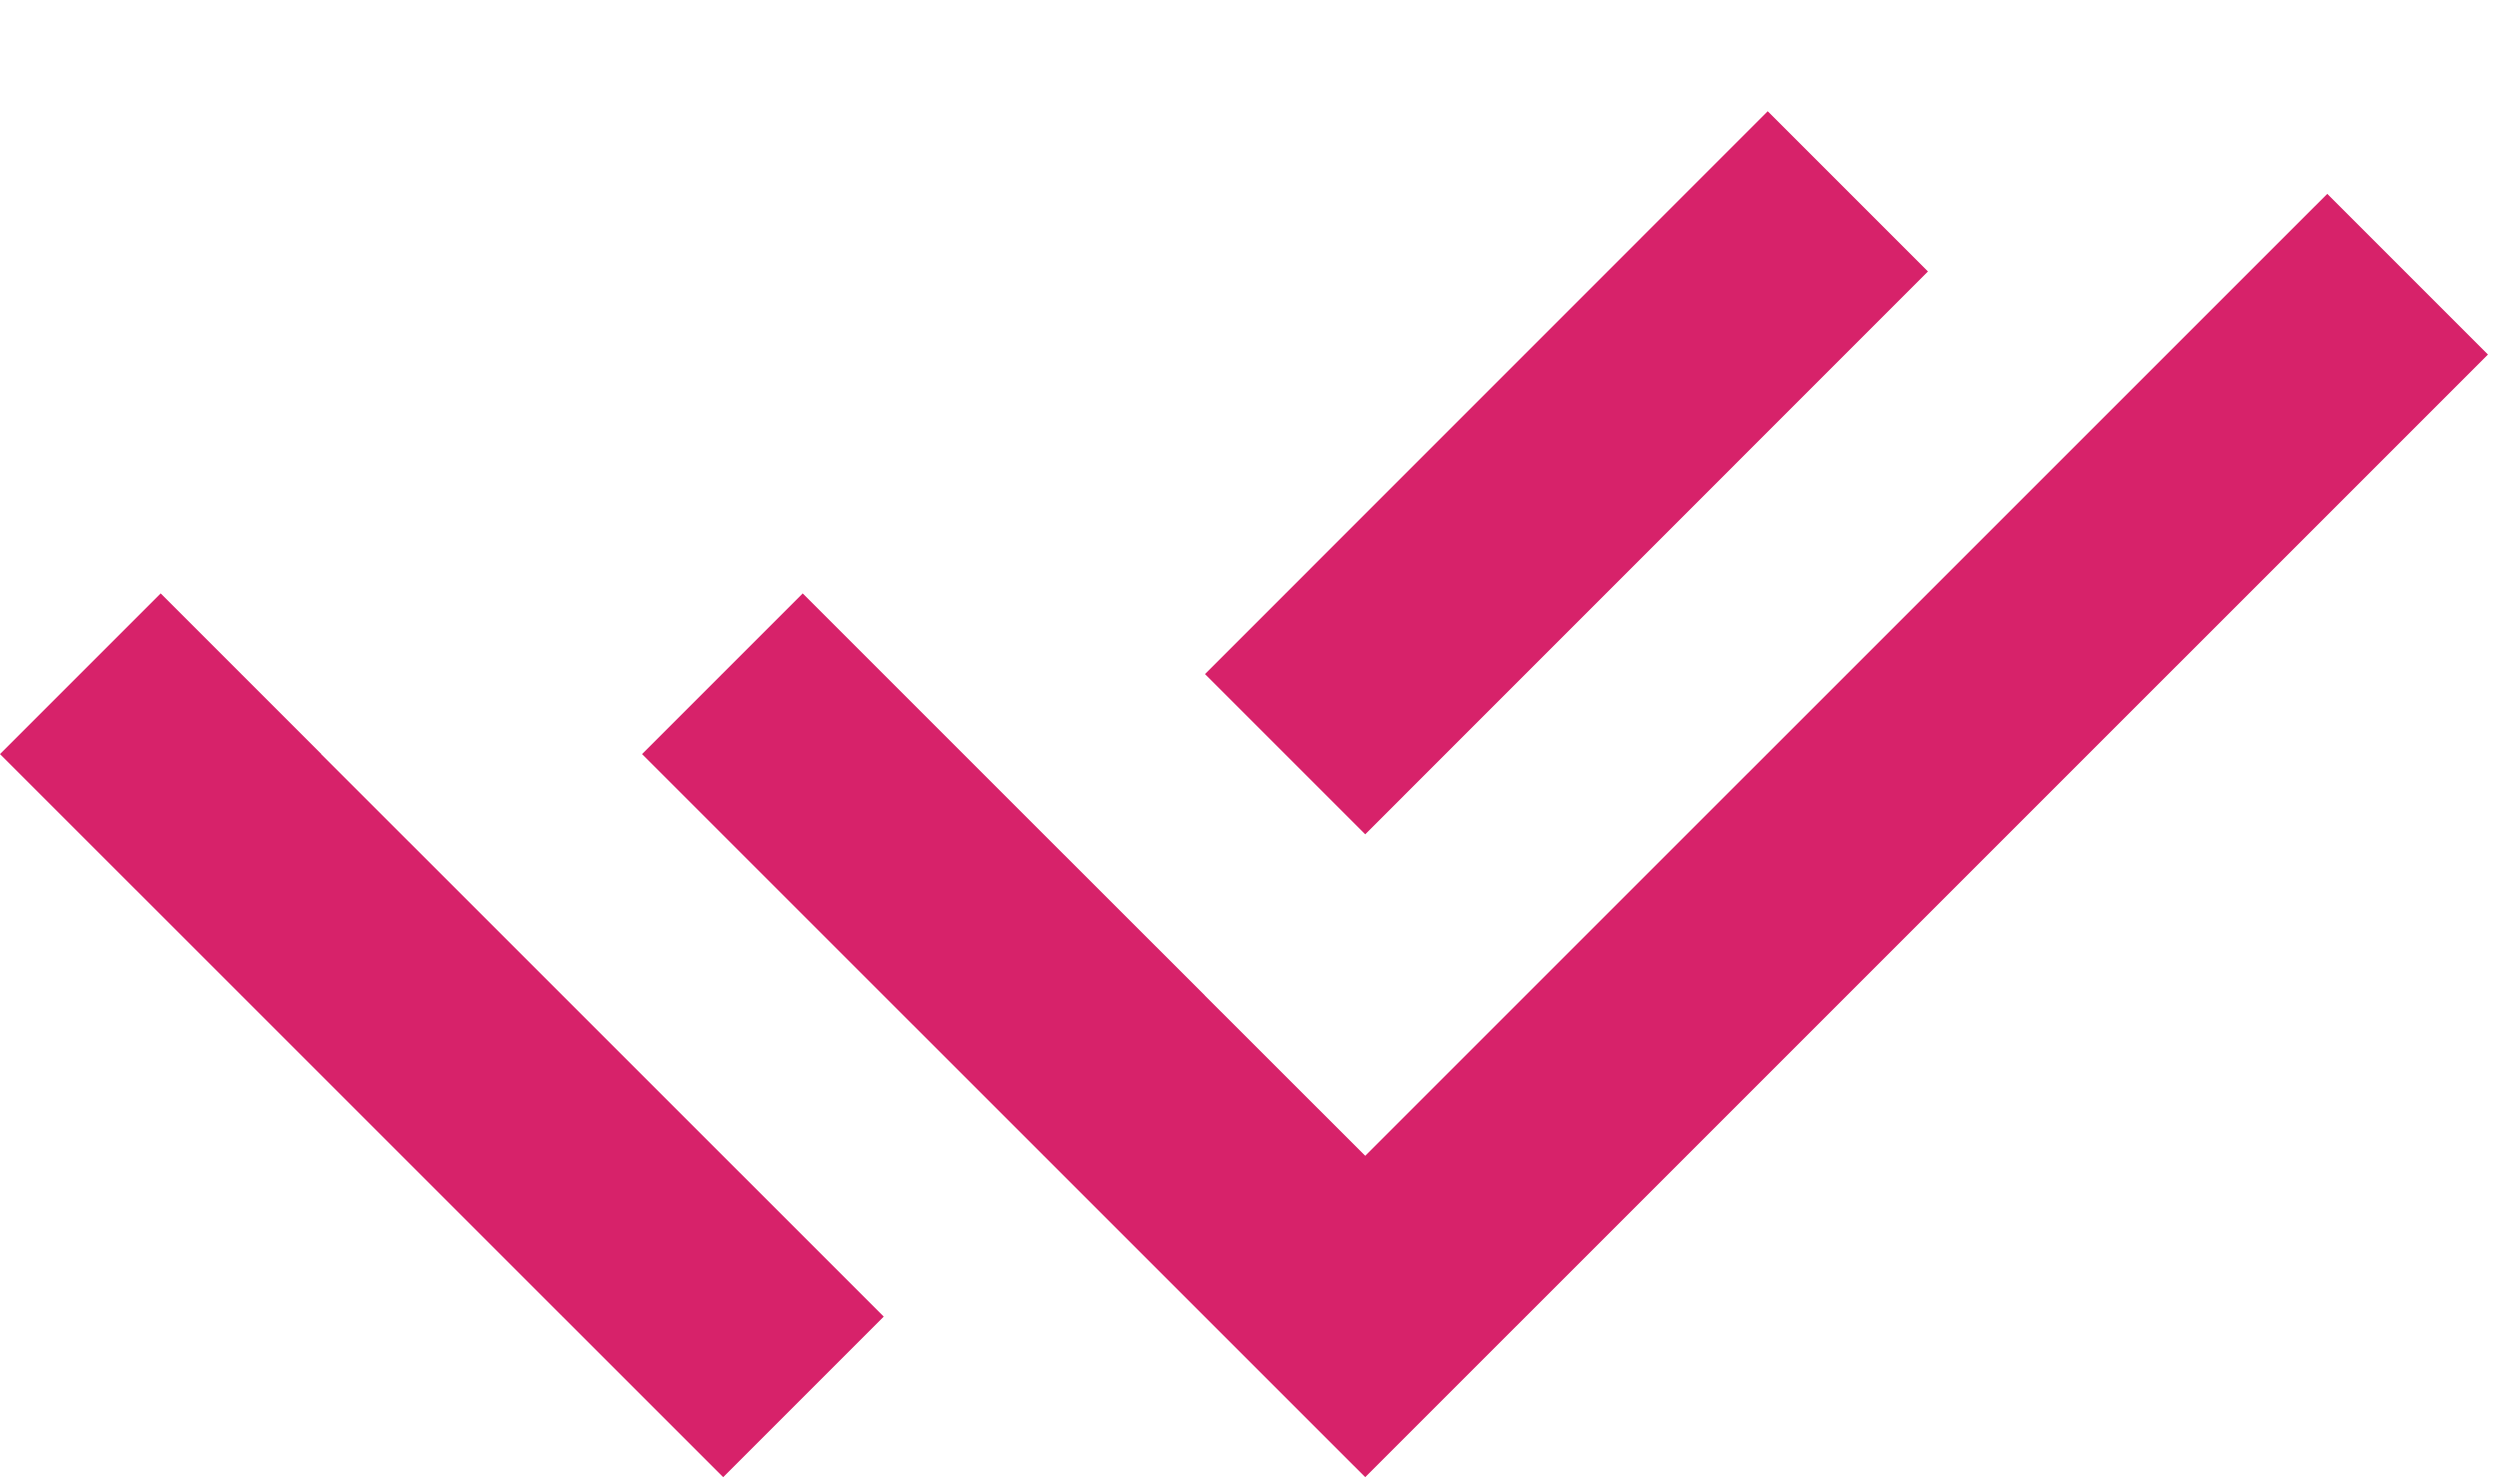
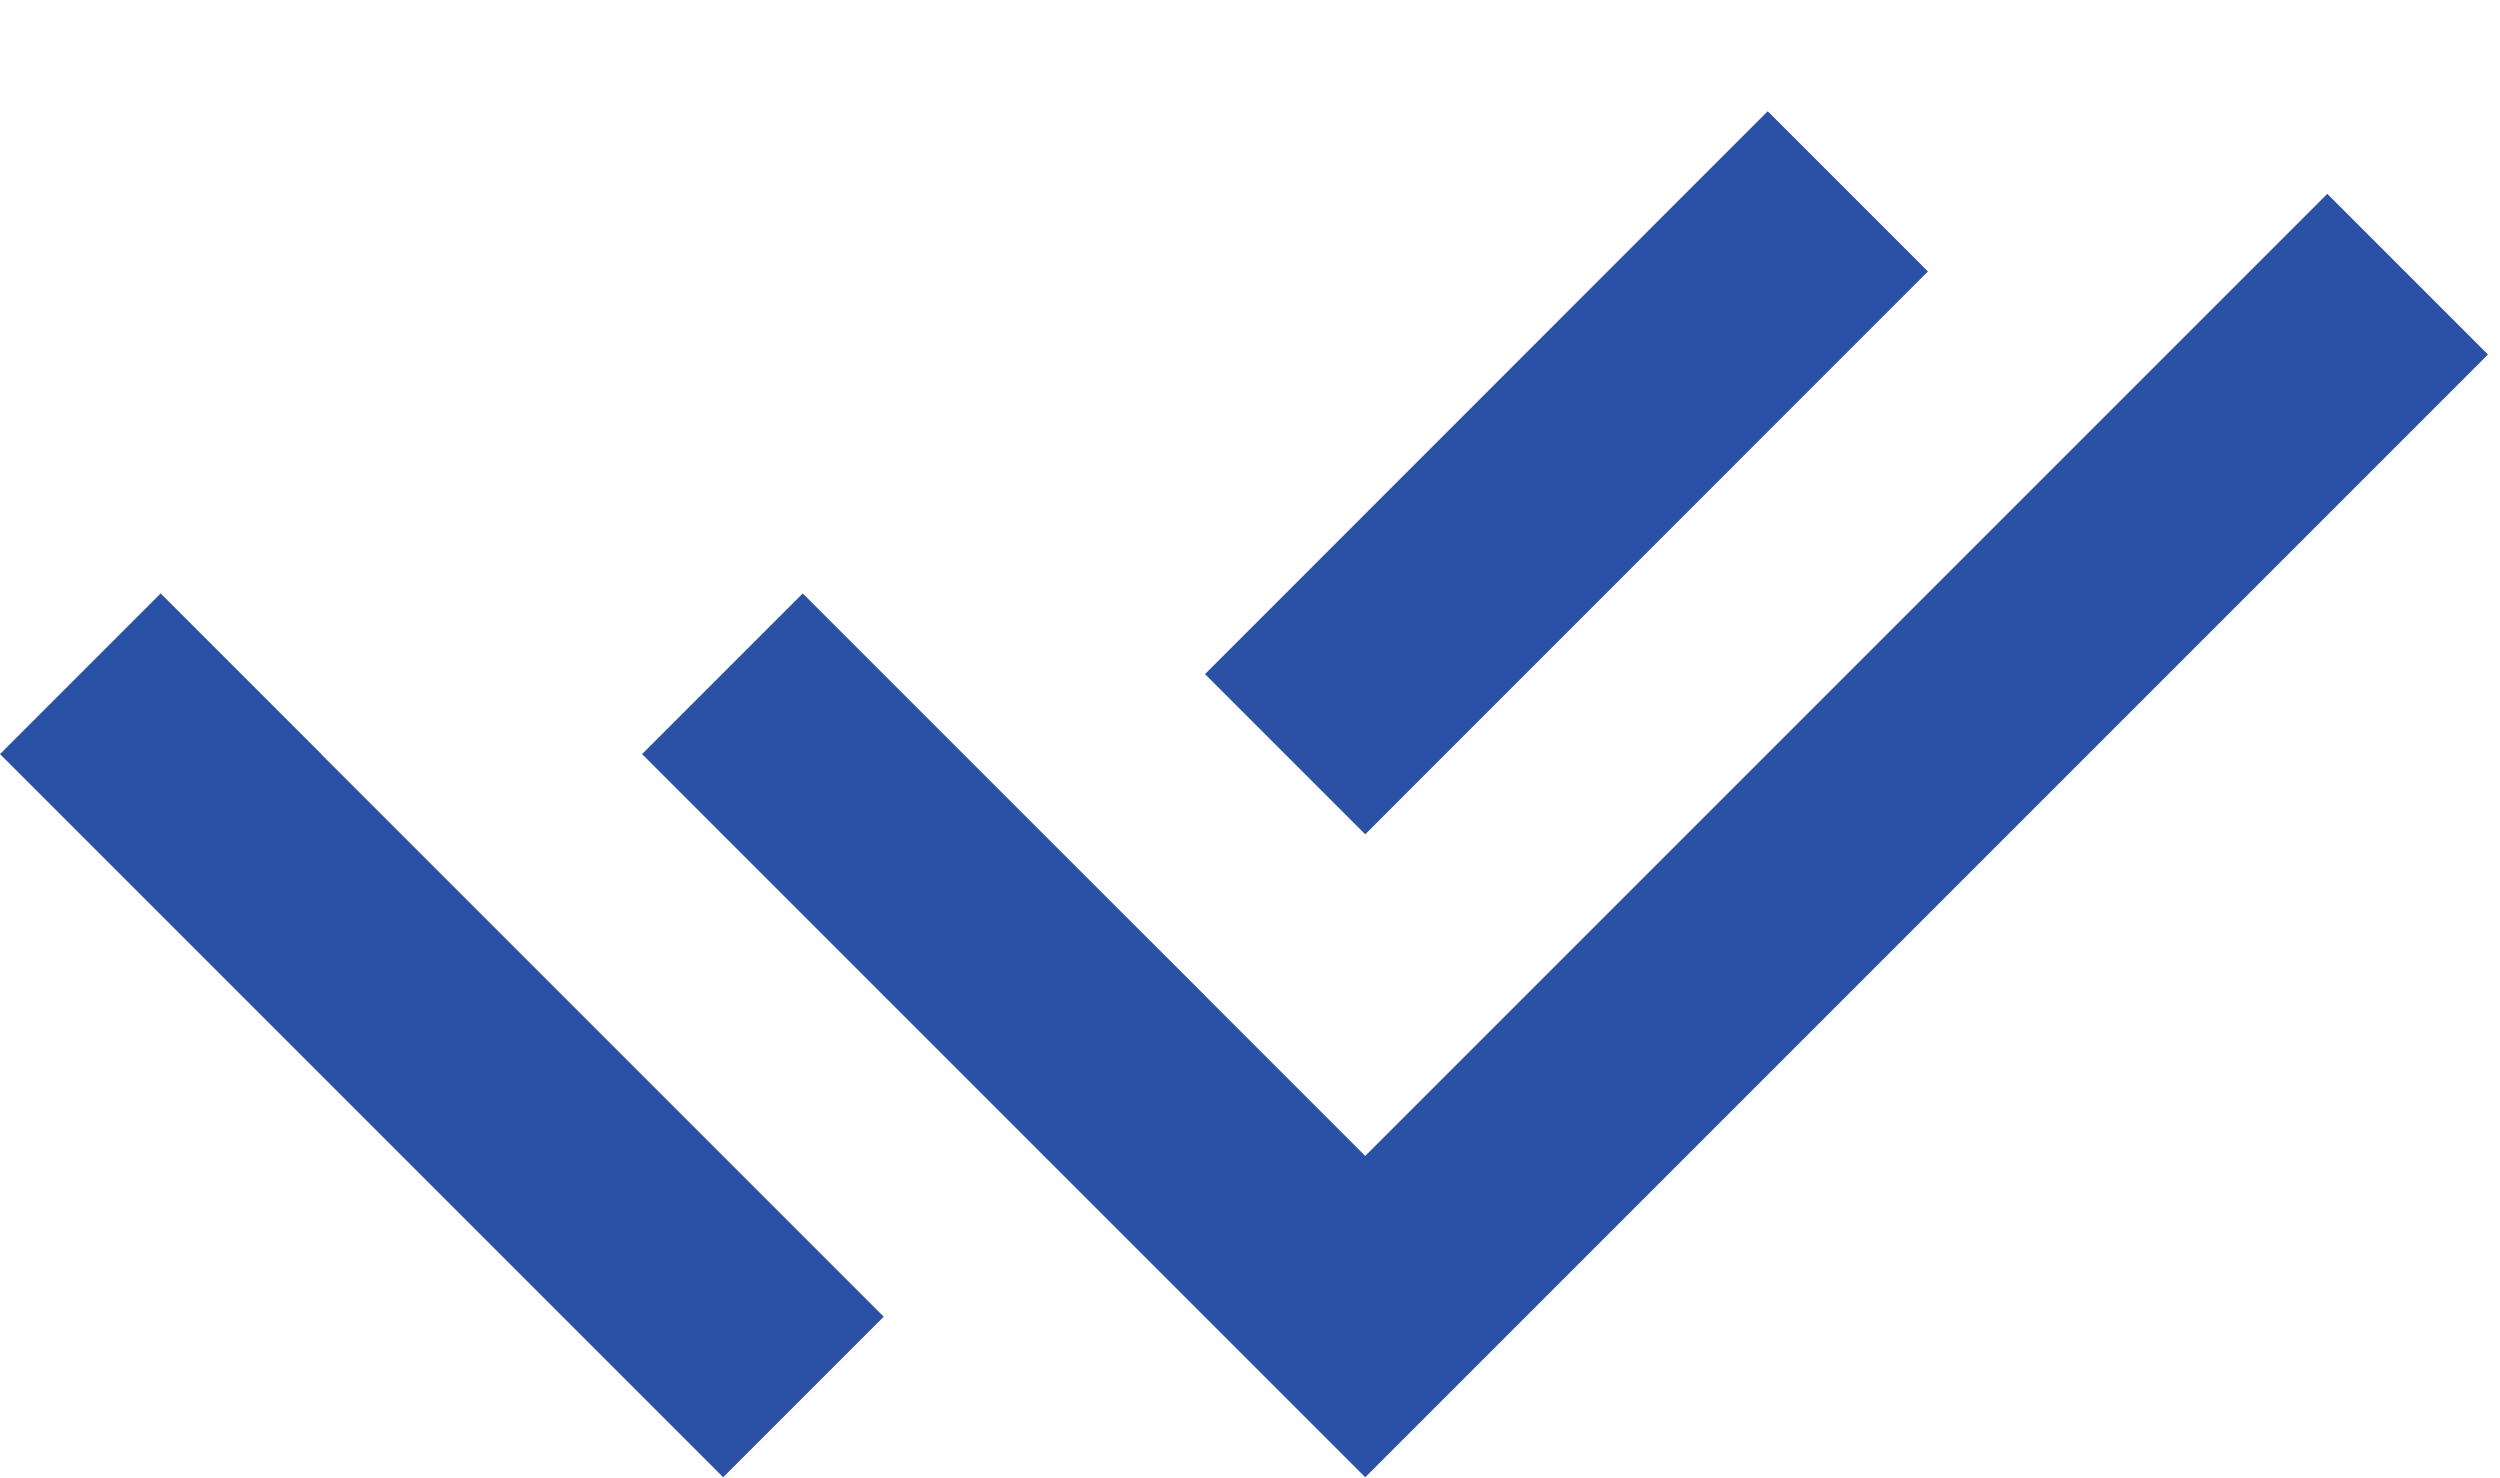
<svg xmlns="http://www.w3.org/2000/svg" width="22" height="13" viewBox="0 0 22 13" fill="none">
-   <path d="M10.602 8.76L12.014 10.171L20.48 1.706L21.894 3.12L12.014 12.999L5.65 6.636L7.064 5.222L9.189 7.347L10.602 8.759V8.76ZM10.604 5.932L15.556 0.979L16.966 2.389L12.014 7.342L10.604 5.932ZM7.777 11.586L6.364 12.999L0 6.636L1.414 5.222L2.827 6.635L2.826 6.636L7.777 11.586Z" fill="#D7226A" />
+   <path d="M10.602 8.76L12.014 10.172L20.48 1.706L21.894 3.12L12.014 13L5.65 6.636L7.064 5.222L9.189 7.347L10.602 8.759V8.76ZM10.604 5.932L15.556 0.979L16.966 2.389L12.014 7.342L10.604 5.932ZM7.777 11.587L6.364 13L0 6.636L1.414 5.222L2.827 6.635L2.826 6.636L7.777 11.587Z" fill="#2B51A6" />
</svg>
